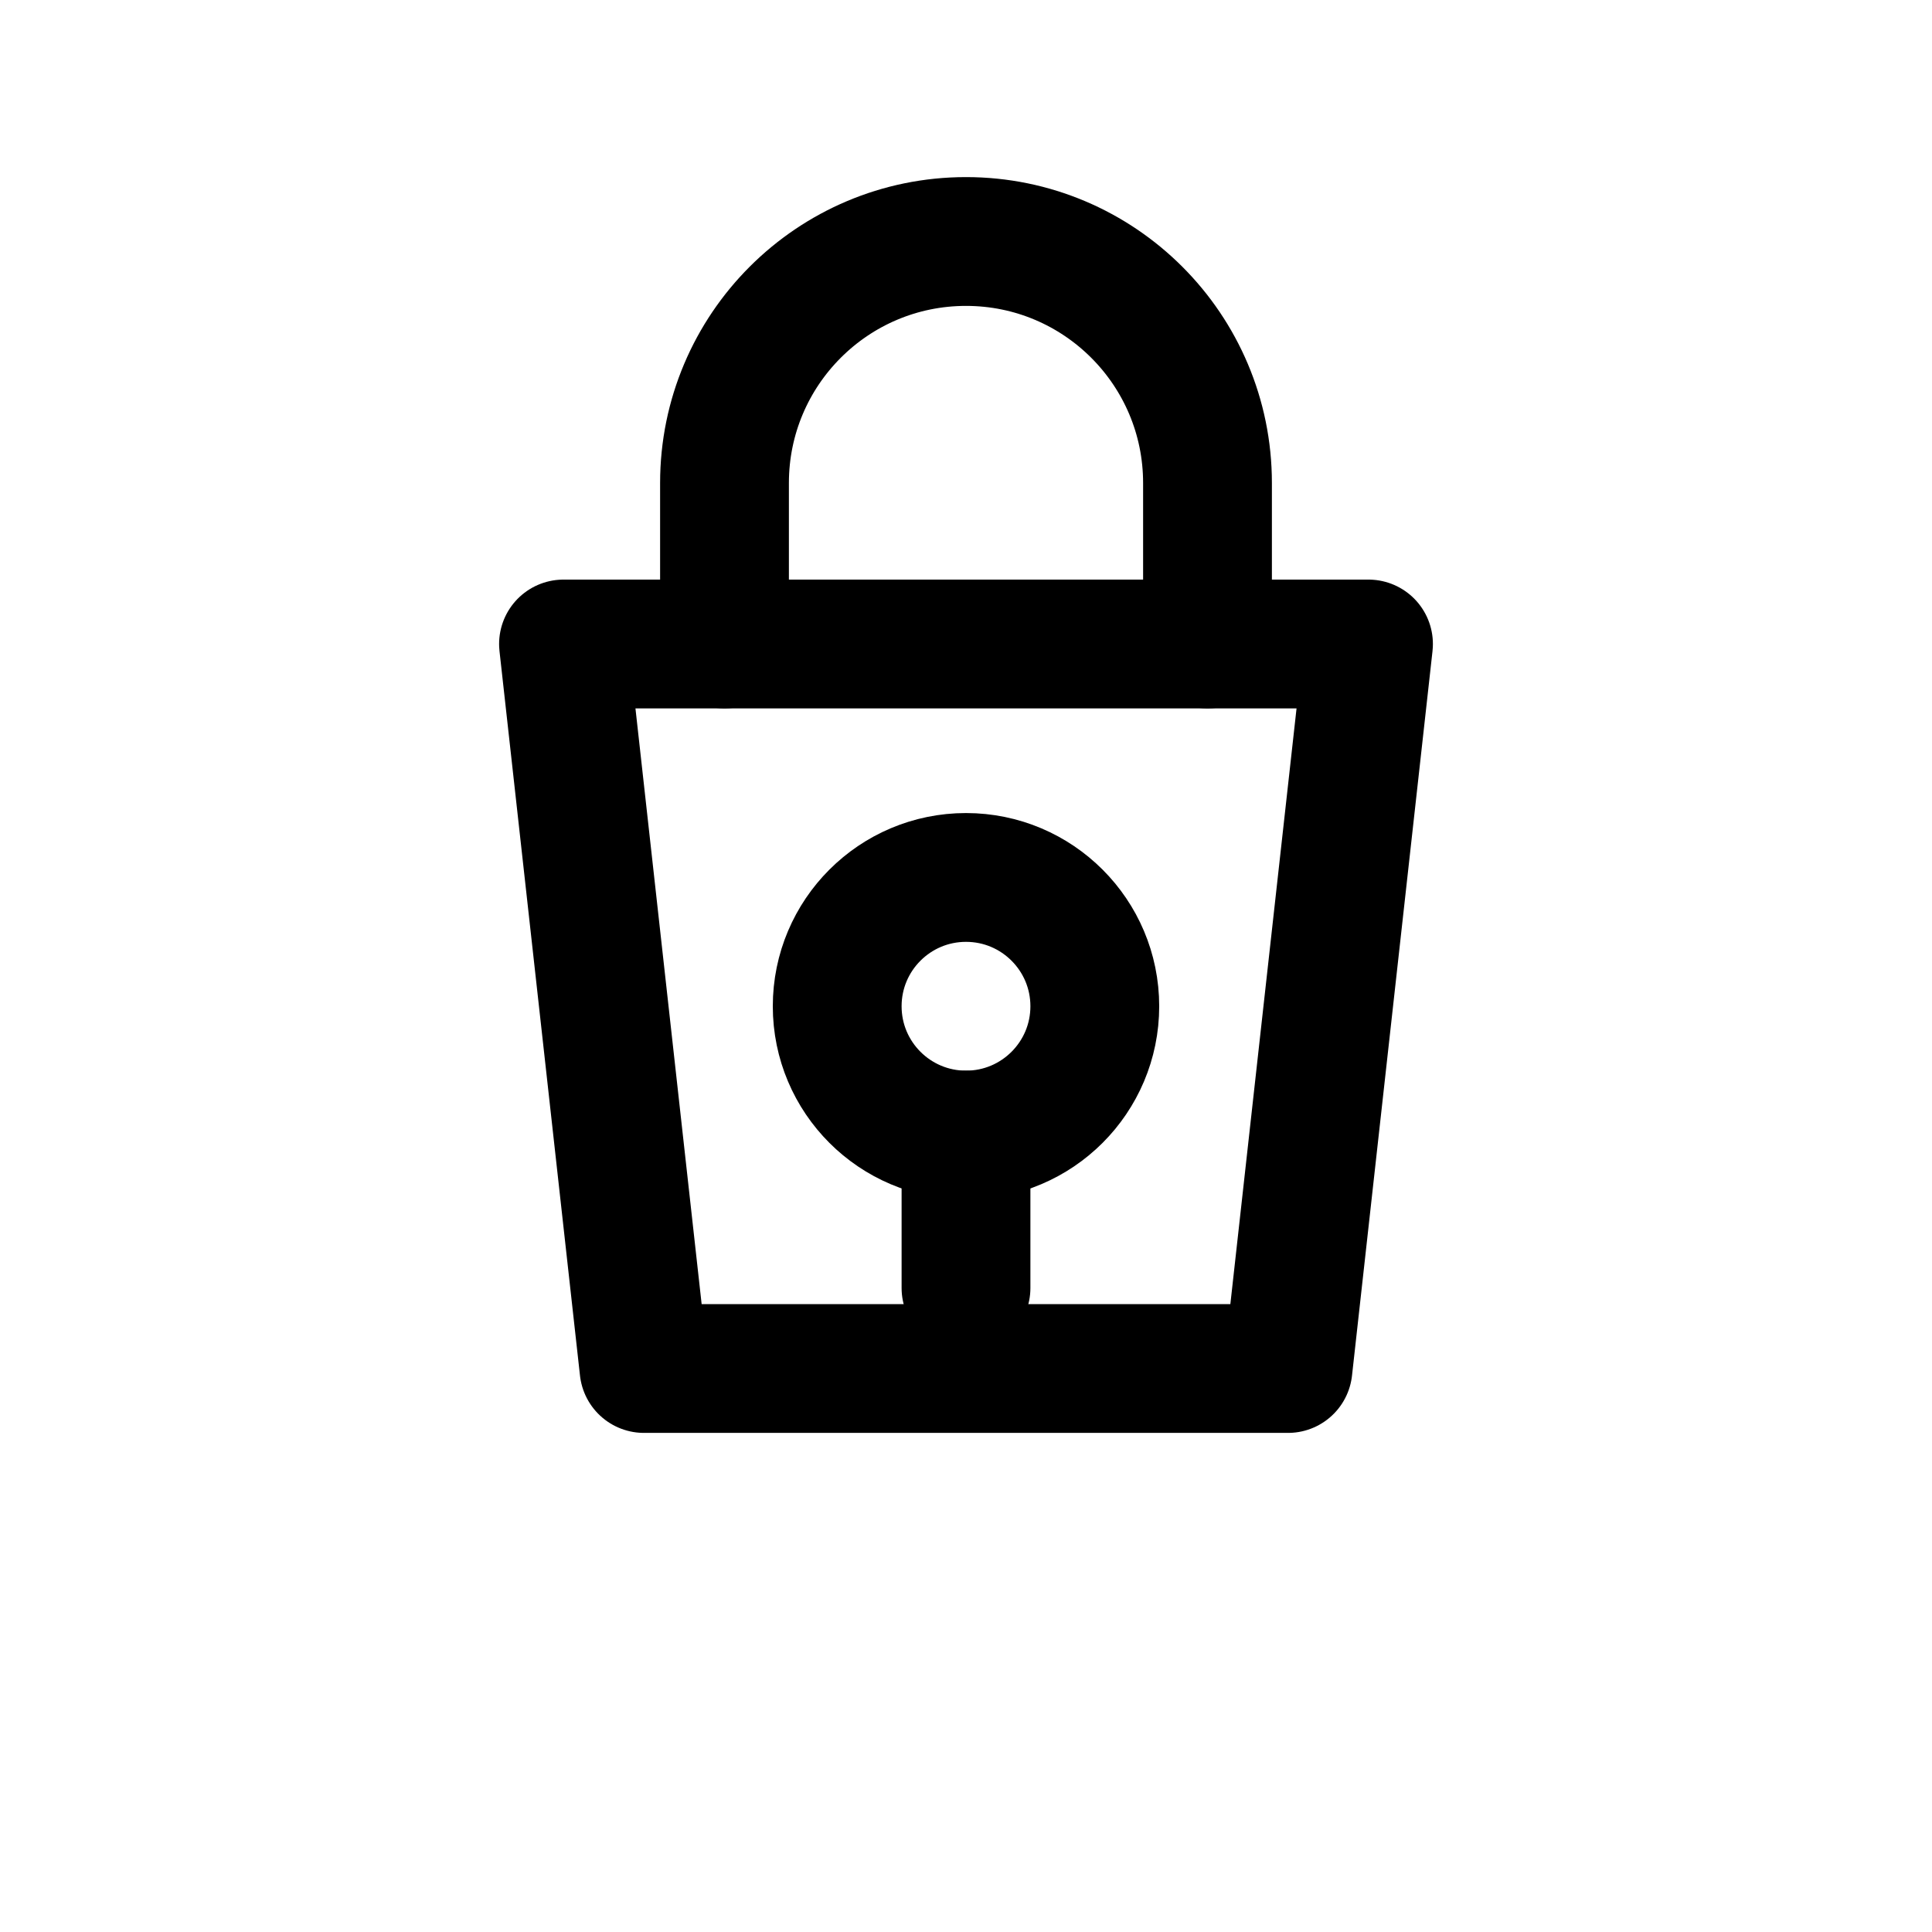
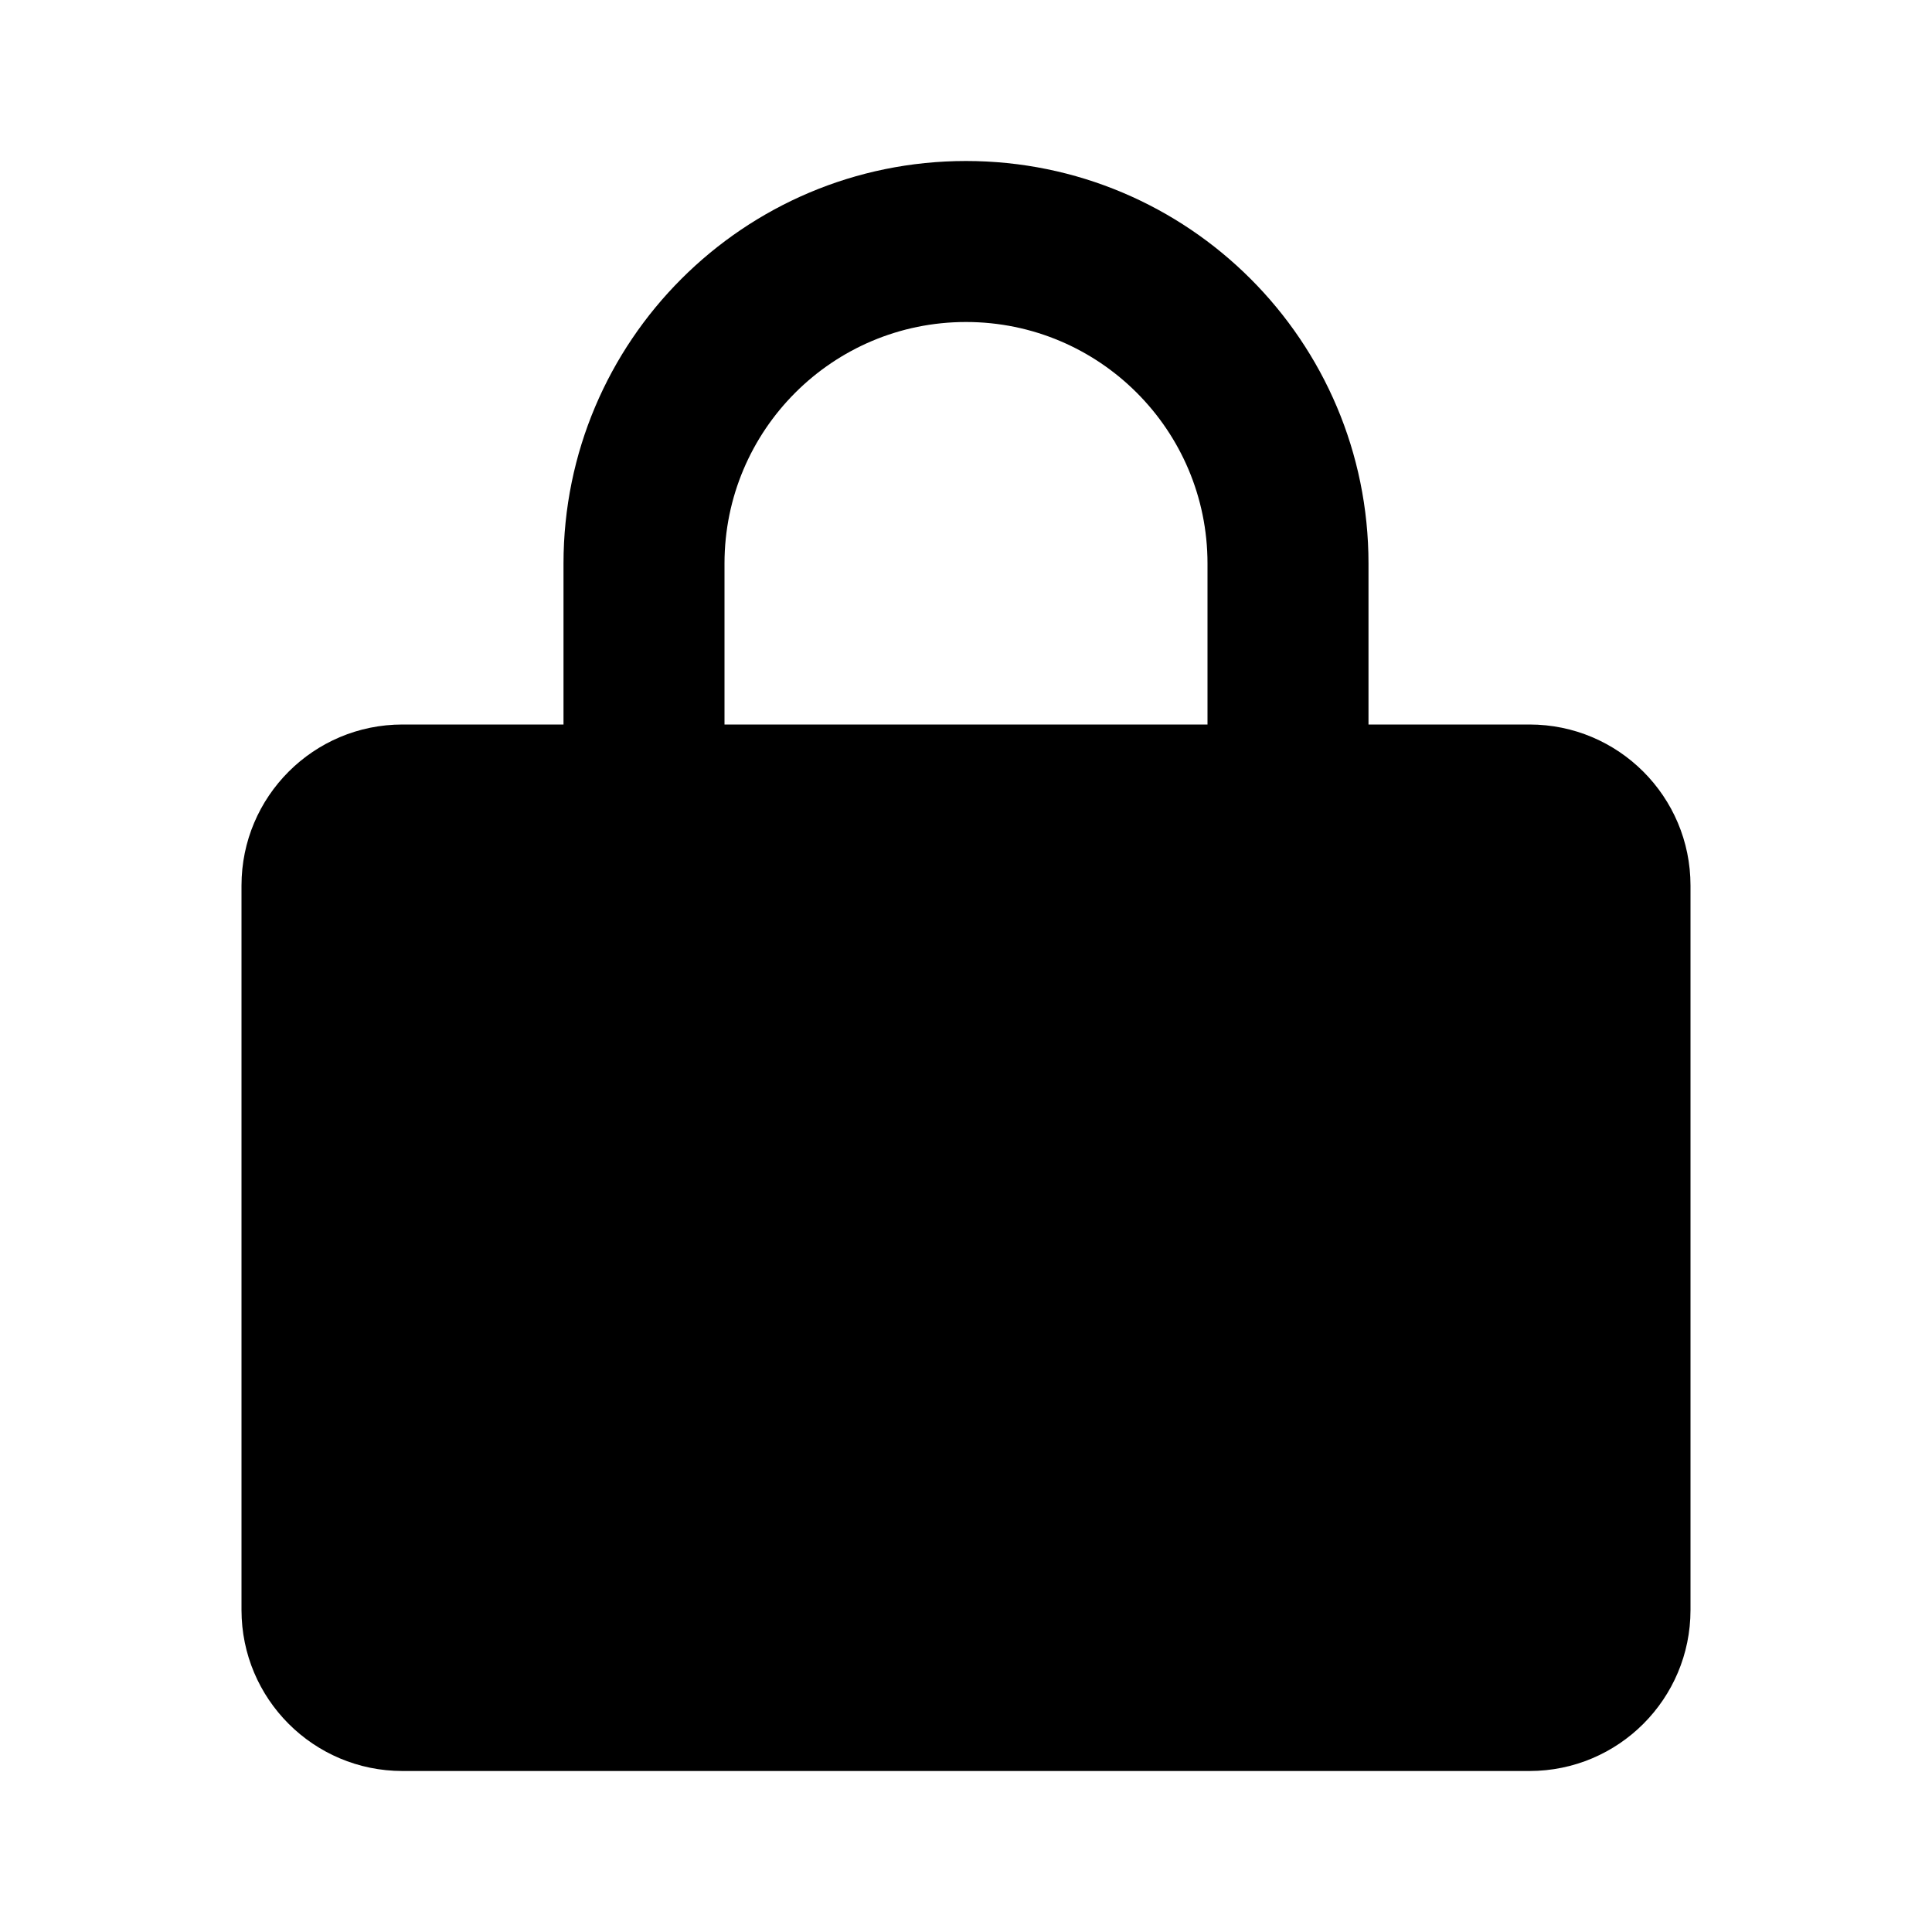
- <svg xmlns="http://www.w3.org/2000/svg" viewBox="0 0 24 24" fill="none" stroke="currentColor" stroke-width="1.6" stroke-linecap="round" stroke-linejoin="round">
-   <path d="M7 8h10l-1 9H8L7 8z" />
-   <path d="M9 8V6a3 3 0 0 1 6 0v2" />
-   <circle cx="12" cy="12.5" r="1.6" />
-   <line x1="12" y1="14.1" x2="12" y2="16" />
+ <svg xmlns="http://www.w3.org/2000/svg" viewBox="0 0 24 24" fill="currentColor">
+   <path d="M12 2a5 5 0 0 0-5 5v2H5a2 2 0 0 0-2 2v9a2 2 0 0 0 2 2h14a2 2 0 0 0 2-2v-9a2 2 0 0 0-2-2h-2V7a5 5 0 0 0-5-5zm-3 5a3 3 0 1 1 6 0v2H9V7z" />
+   <path d="M12 13a2 2 0 0 0-1 3.73V18a1 1 0 1 0 2 0v-1.27A2 2 0 0 0 12 13z" />
</svg>
